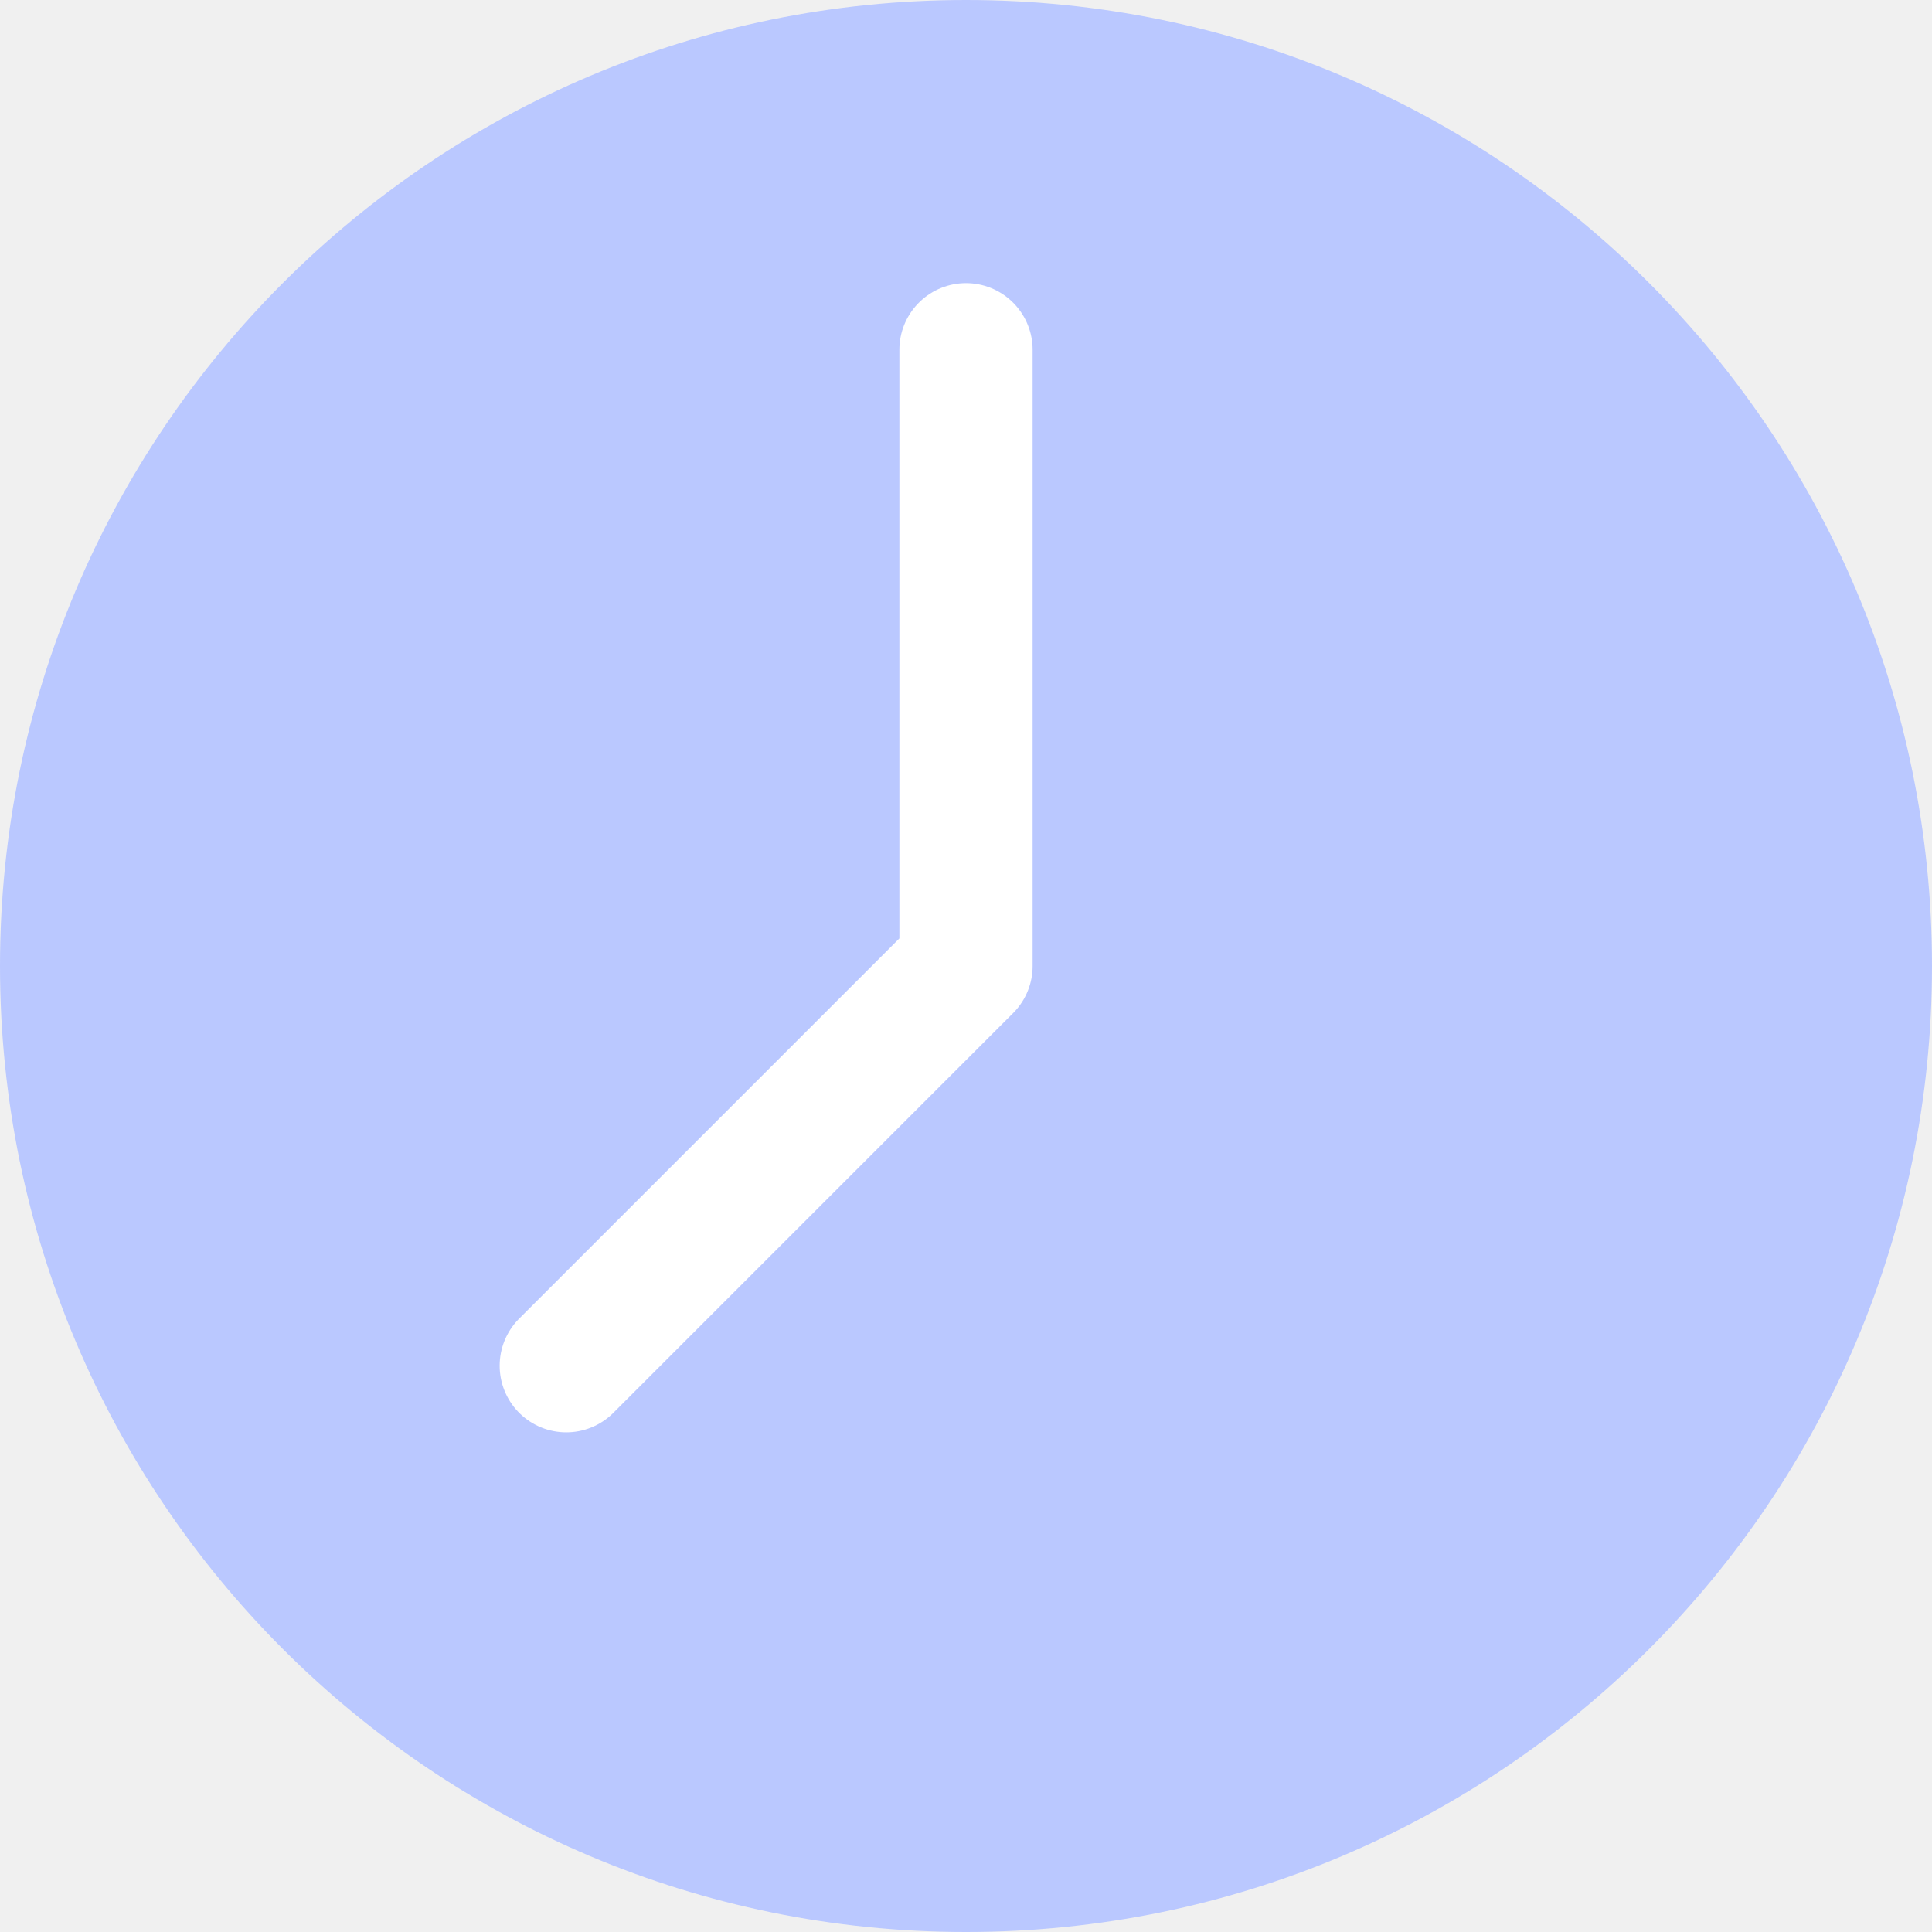
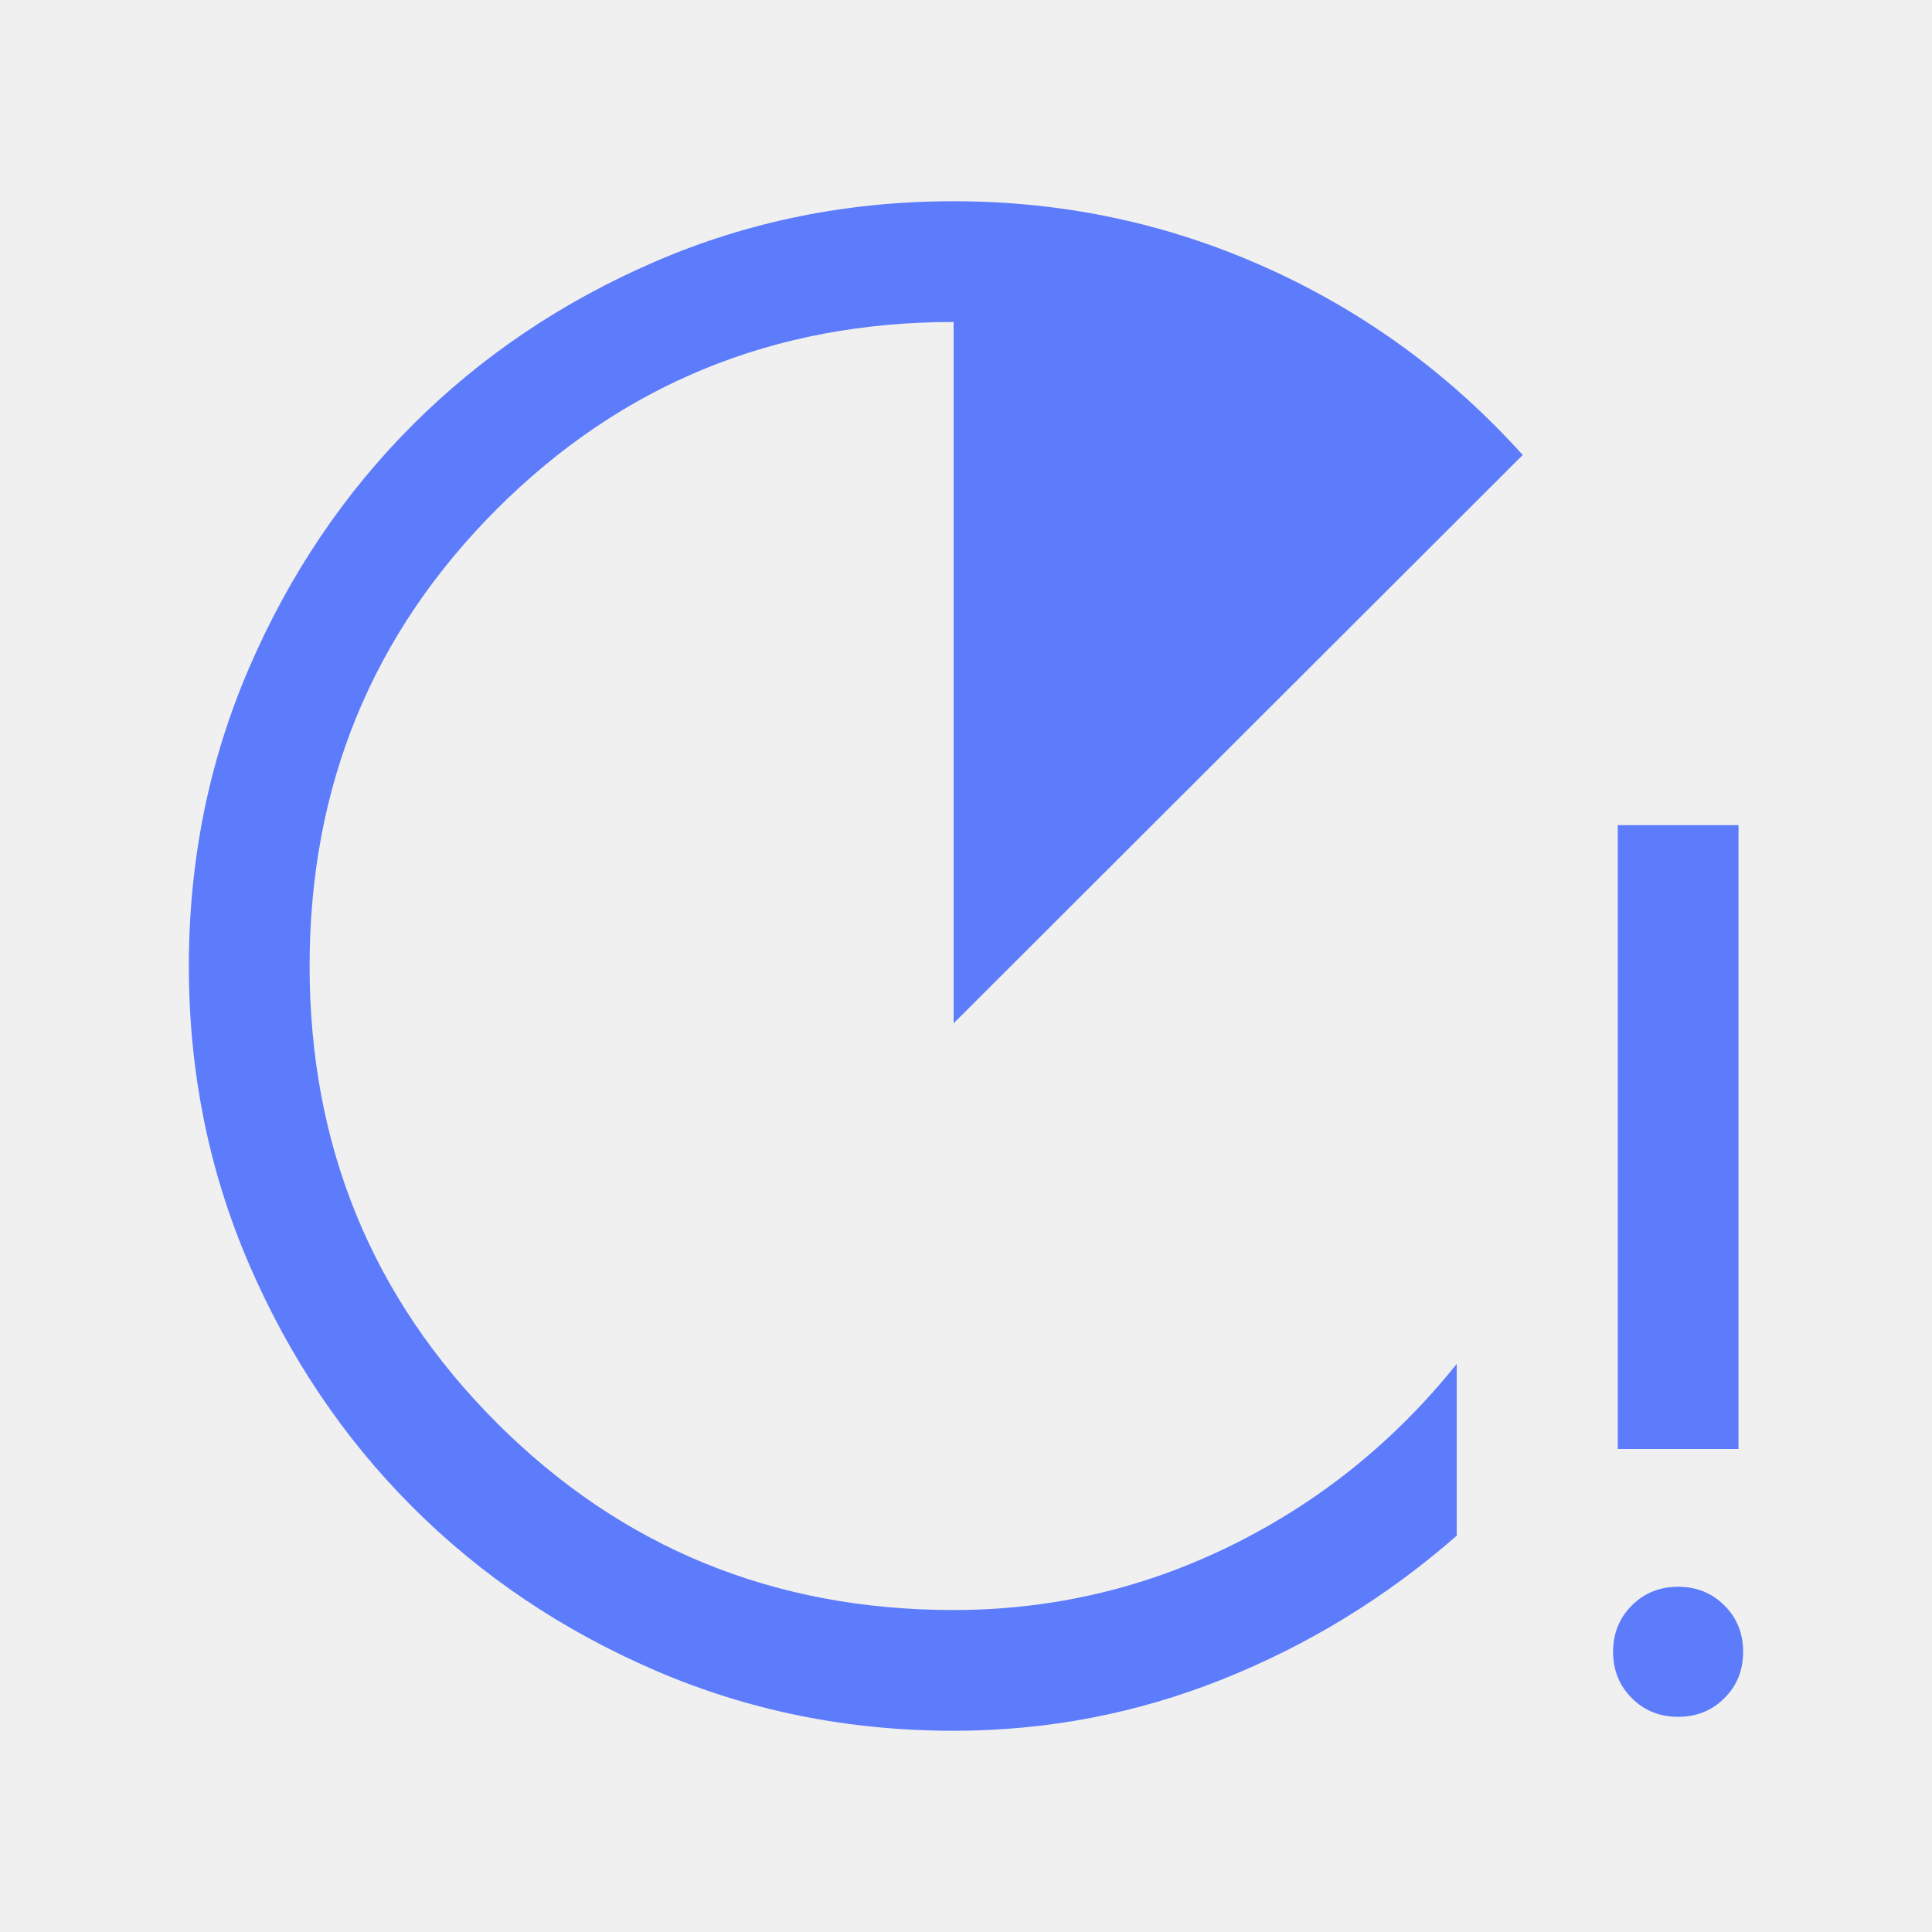
- <svg xmlns="http://www.w3.org/2000/svg" width="58" height="58" viewBox="0 0 58 58" fill="none">
-   <path d="M58 29C58 45.016 45.016 58 29 58C12.984 58 0 45.016 0 29C0 12.984 12.984 0 29 0C45.016 0 58 12.984 58 29Z" fill="#BAC8FF" />
-   <path d="M29 10.5V29L17 41" stroke="white" stroke-width="4" stroke-linecap="round" stroke-linejoin="round" />
+ <svg xmlns="http://www.w3.org/2000/svg" width="32" height="32" viewBox="0 0 32 32" fill="none">
+   <path d="M15.795 28.667C14.043 28.667 12.396 28.334 10.855 27.669C9.314 27.004 7.973 26.102 6.833 24.962C5.693 23.823 4.791 22.482 4.126 20.941C3.461 19.401 3.128 17.754 3.128 16.002C3.128 14.25 3.461 12.604 4.126 11.062C4.791 9.521 5.693 8.18 6.833 7.039C7.973 5.899 9.314 4.996 10.855 4.331C12.396 3.666 14.043 3.333 15.795 3.333C17.614 3.333 19.338 3.699 20.967 4.431C22.596 5.162 24.014 6.197 25.221 7.536L15.795 16.949V5.333C12.817 5.333 10.295 6.367 8.228 8.433C6.162 10.5 5.128 13.022 5.128 16C5.128 18.978 6.162 21.5 8.228 23.567C10.295 25.633 12.817 26.667 15.795 26.667C17.422 26.667 18.962 26.307 20.413 25.588C21.864 24.87 23.103 23.87 24.128 22.59V25.436C22.968 26.451 21.675 27.244 20.252 27.813C18.828 28.382 17.342 28.667 15.795 28.667ZM26.795 24V13.667H28.795V24H26.795ZM27.795 28.436C27.49 28.436 27.234 28.333 27.028 28.126C26.821 27.92 26.718 27.664 26.718 27.359C26.718 27.054 26.821 26.798 27.028 26.592C27.234 26.385 27.49 26.282 27.795 26.282C28.1 26.282 28.356 26.385 28.562 26.592C28.769 26.798 28.872 27.054 28.872 27.359C28.872 27.664 28.769 27.92 28.562 28.126C28.356 28.333 28.1 28.436 27.795 28.436Z" fill="#5D7CFB" />
</svg>
